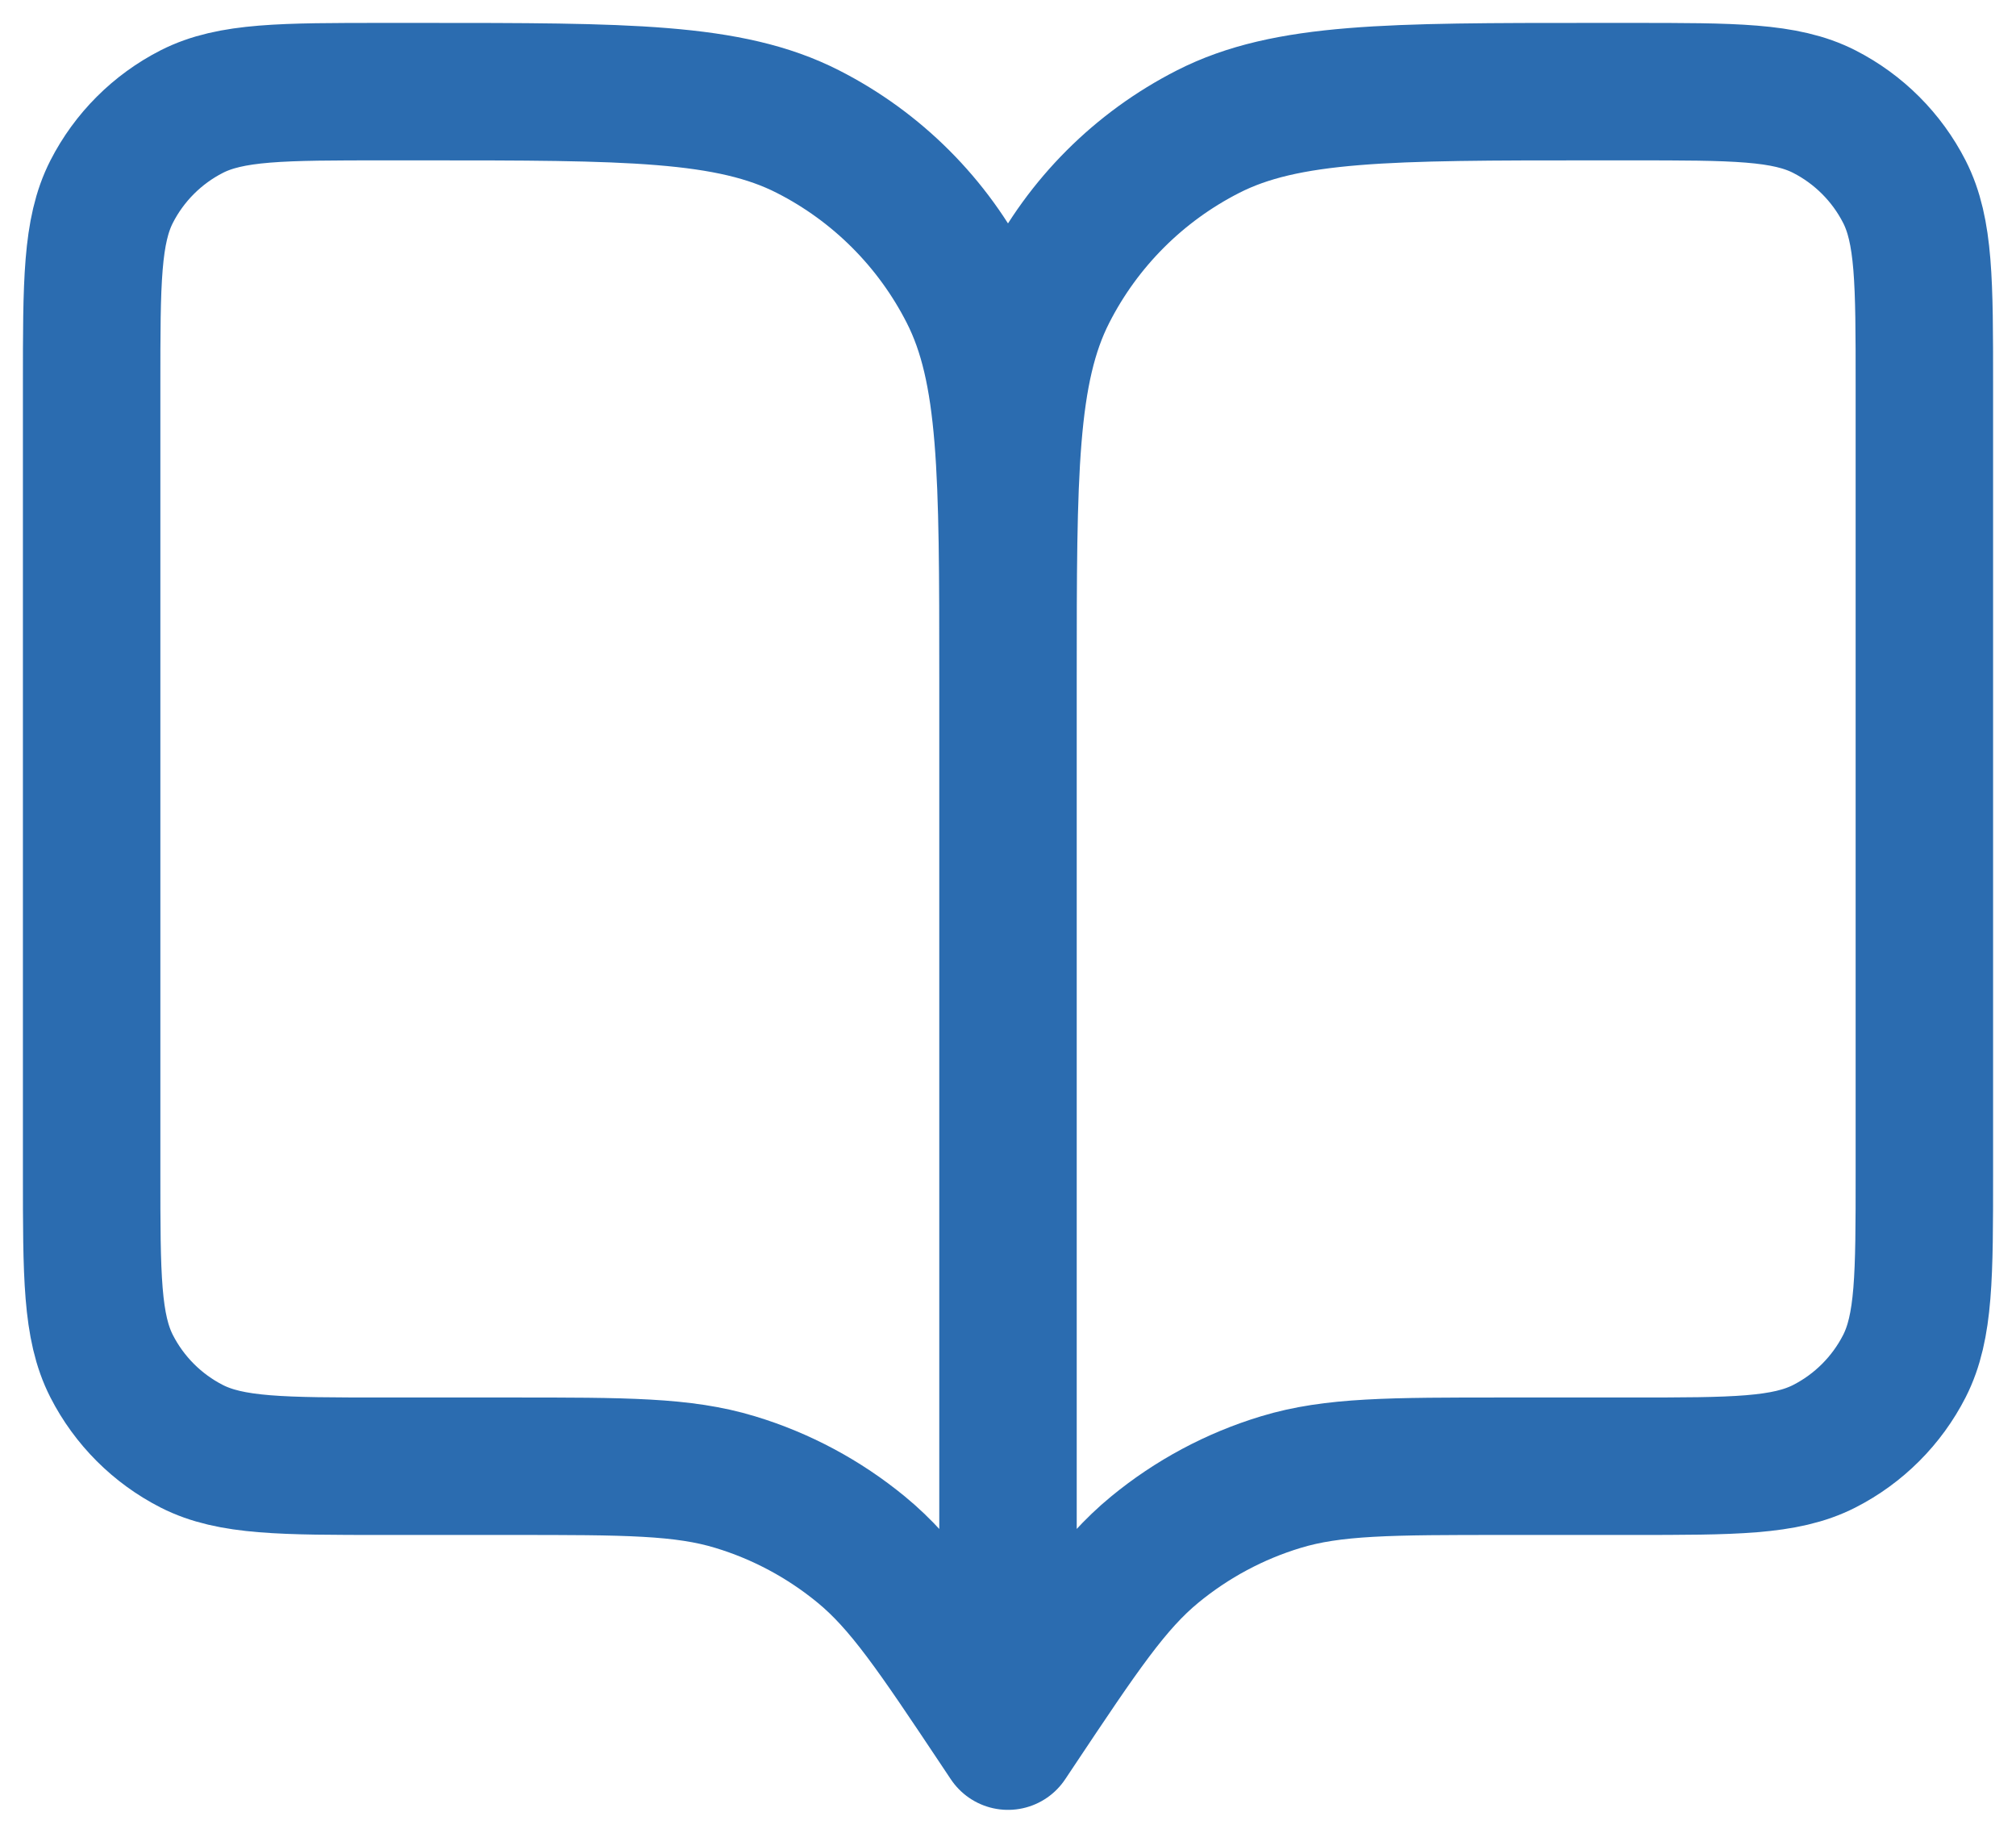
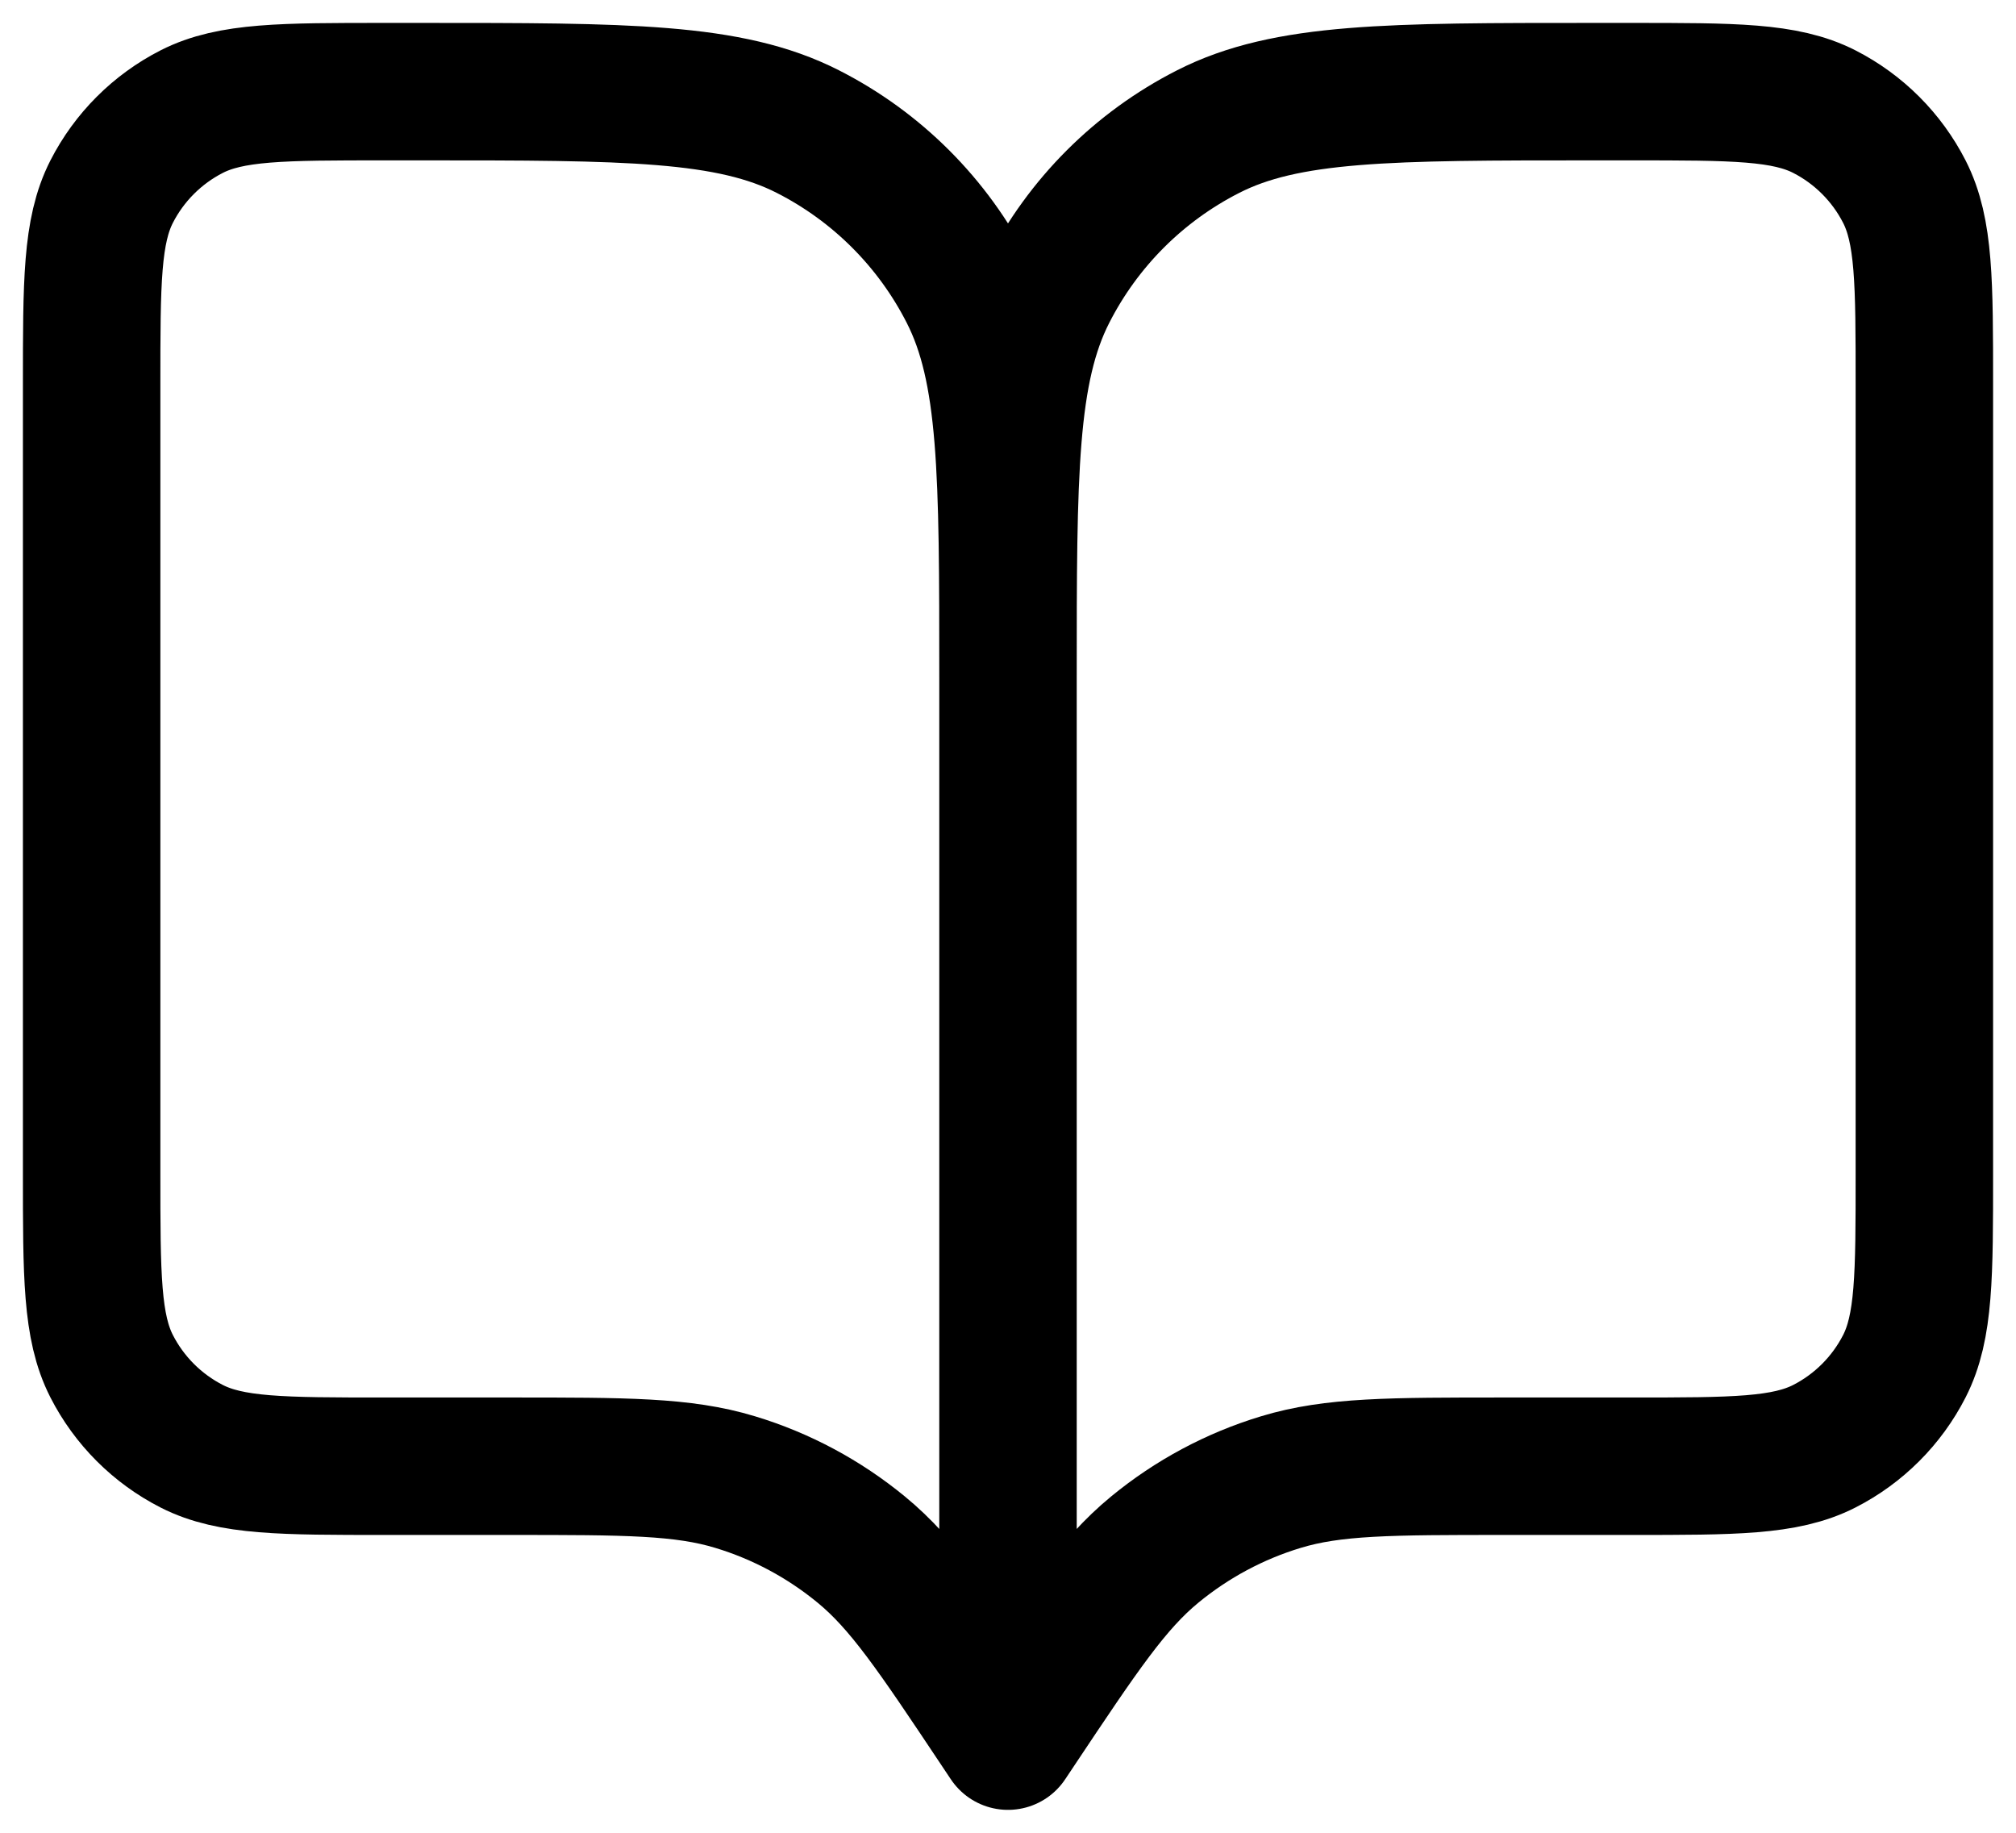
<svg xmlns="http://www.w3.org/2000/svg" width="22" height="20" viewBox="0 0 22 20" fill="none">
-   <path d="M11 19L10.9 18.85C10.205 17.808 9.858 17.287 9.399 16.91C8.993 16.576 8.525 16.325 8.022 16.173C7.453 16 6.827 16 5.575 16H4.2C3.08 16 2.52 16 2.092 15.782C1.716 15.59 1.41 15.284 1.218 14.908C1 14.48 1 13.92 1 12.8V4.2C1 3.08 1 2.52 1.218 2.092C1.41 1.716 1.716 1.41 2.092 1.218C2.52 1 3.08 1 4.2 1H4.6C6.84 1 7.96 1 8.816 1.436C9.569 1.819 10.181 2.431 10.564 3.184C11 4.04 11 5.16 11 7.4M11 19V7.4M11 19L11.1 18.85C11.795 17.808 12.142 17.287 12.601 16.91C13.007 16.576 13.475 16.325 13.978 16.173C14.547 16 15.173 16 16.425 16H17.8C18.92 16 19.48 16 19.908 15.782C20.284 15.59 20.59 15.284 20.782 14.908C21 14.48 21 13.92 21 12.8V4.2C21 3.08 21 2.52 20.782 2.092C20.59 1.716 20.284 1.41 19.908 1.218C19.48 1 18.92 1 17.8 1H17.4C15.16 1 14.04 1 13.184 1.436C12.431 1.819 11.819 2.431 11.436 3.184C11 4.04 11 5.16 11 7.4" stroke="#2B6CB0" stroke-width="1.5" stroke-linecap="round" stroke-linejoin="round" />
+   <path d="M11 19L10.9 18.85C10.205 17.808 9.858 17.287 9.399 16.91C8.993 16.576 8.525 16.325 8.022 16.173C7.453 16 6.827 16 5.575 16H4.2C3.08 16 2.52 16 2.092 15.782C1.716 15.59 1.41 15.284 1.218 14.908C1 14.48 1 13.92 1 12.8V4.2C1 3.08 1 2.52 1.218 2.092C1.41 1.716 1.716 1.41 2.092 1.218C2.52 1 3.08 1 4.2 1H4.6C6.84 1 7.96 1 8.816 1.436C9.569 1.819 10.181 2.431 10.564 3.184C11 4.04 11 5.16 11 7.4M11 19V7.4M11 19L11.1 18.85C11.795 17.808 12.142 17.287 12.601 16.91C13.007 16.576 13.475 16.325 13.978 16.173C14.547 16 15.173 16 16.425 16H17.8C18.92 16 19.48 16 19.908 15.782C20.284 15.59 20.59 15.284 20.782 14.908C21 14.48 21 13.92 21 12.8V4.2C21 3.08 21 2.52 20.782 2.092C20.59 1.716 20.284 1.41 19.908 1.218C19.48 1 18.92 1 17.8 1H17.4C15.16 1 14.04 1 13.184 1.436C12.431 1.819 11.819 2.431 11.436 3.184C11 4.04 11 5.16 11 7.4" stroke="currentColor" stroke-width="1.5" stroke-linecap="round" stroke-linejoin="round" />
</svg>
